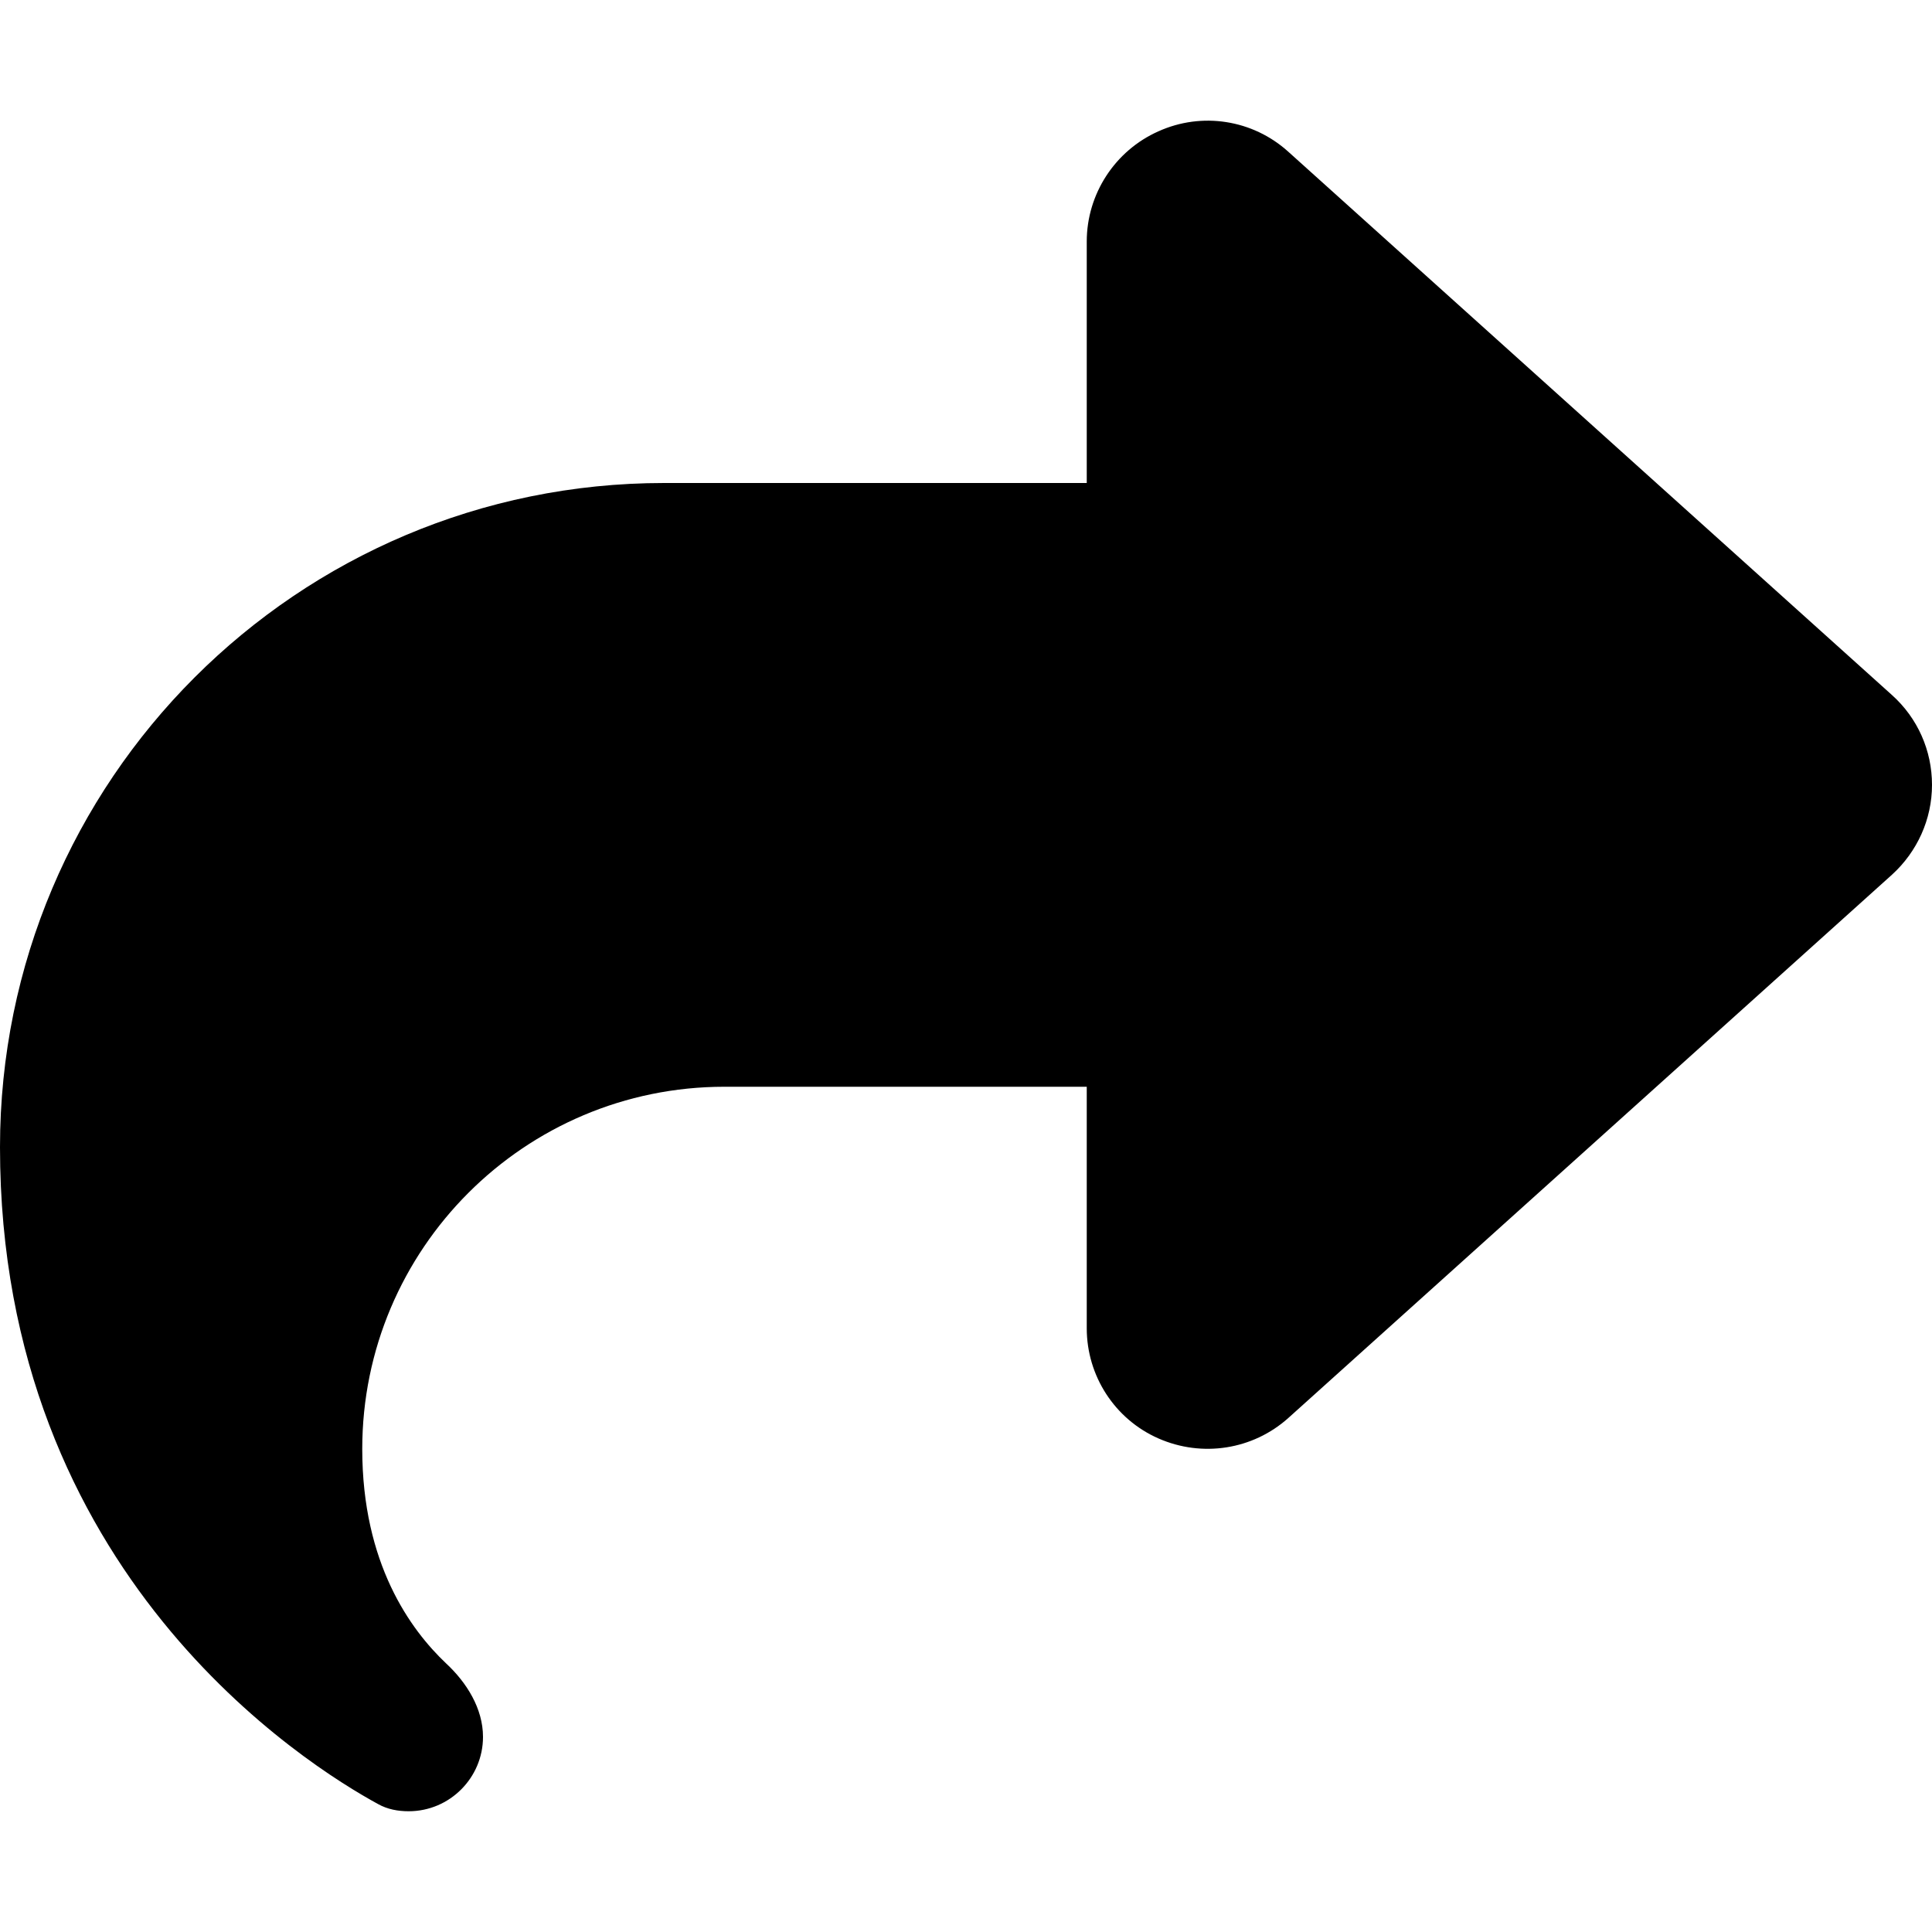
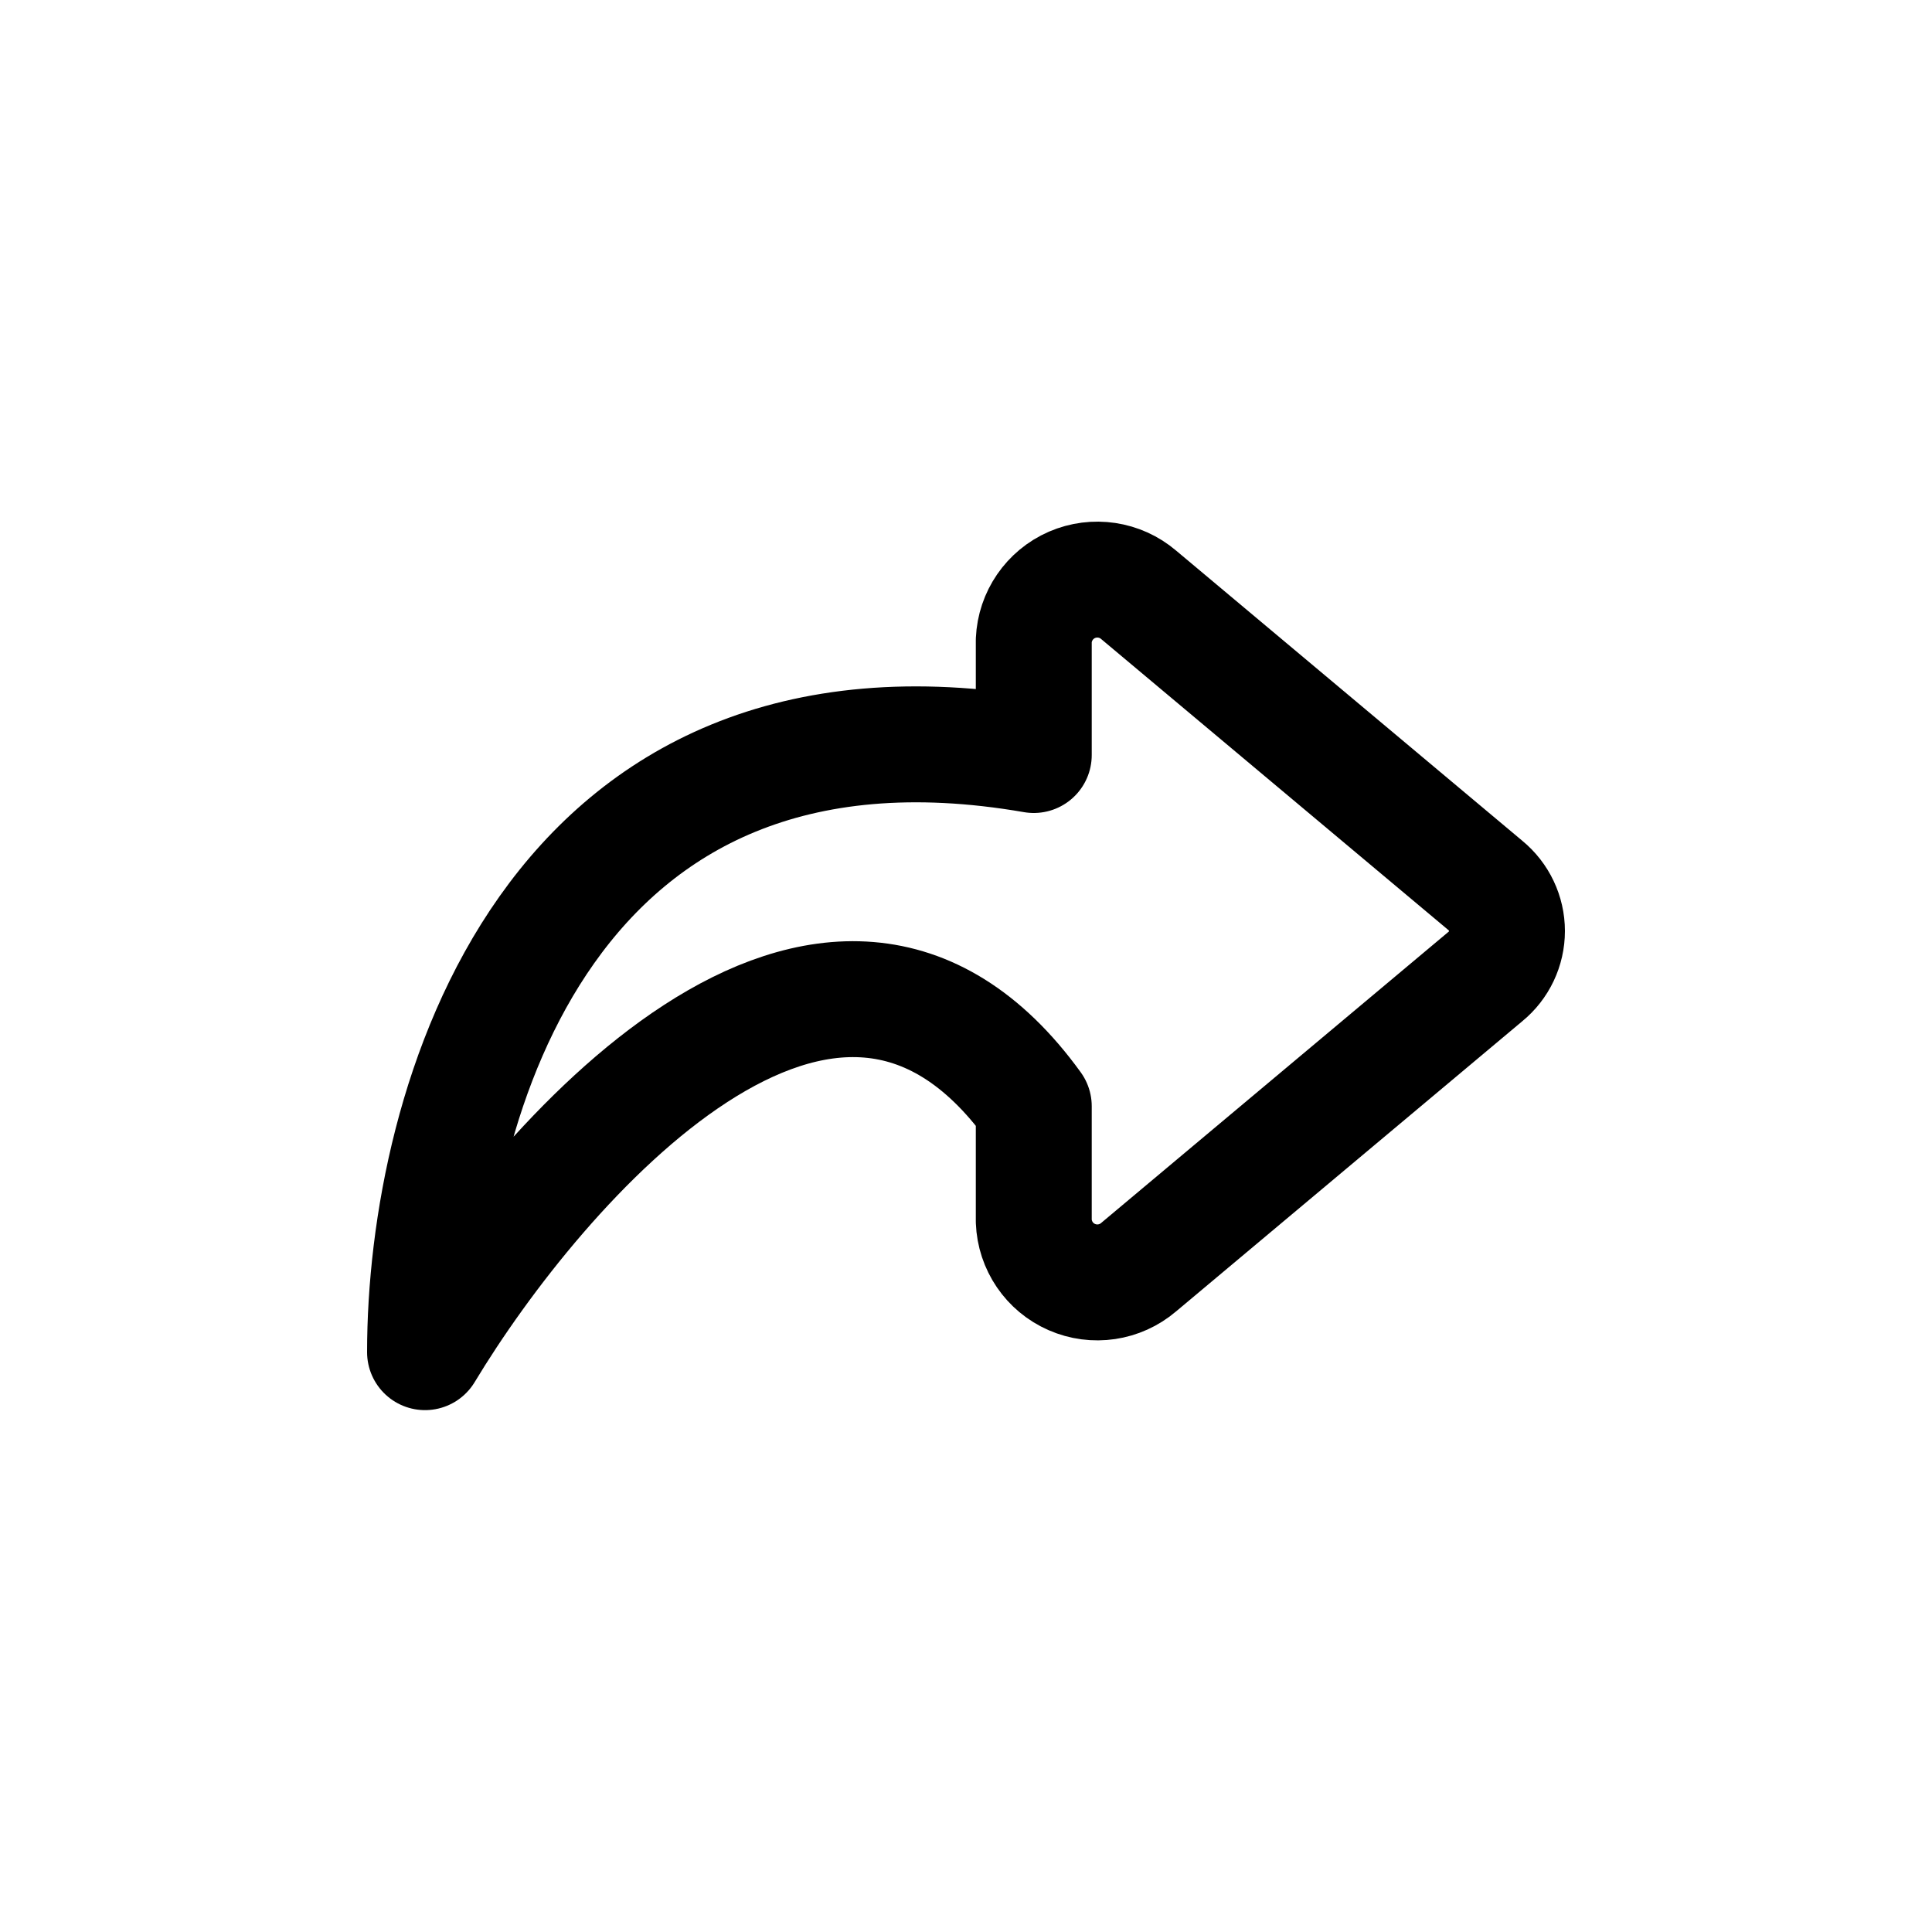
- <svg xmlns="http://www.w3.org/2000/svg" height="16" width="16" viewBox="0 0 512 512">
-   <path d="M307 34.8c-11.5 5.1-19 16.6-19 29.2v64H176C78.8 128 0 206.8 0 304C0 417.3 81.5 467.9 100.2 478.1c2.5 1.4 5.3 1.9 8.1 1.9c10.9 0 19.7-8.9 19.7-19.7c0-7.5-4.3-14.4-9.8-19.5C108.8 431.9 96 414.4 96 384c0-53 43-96 96-96h96v64c0 12.6 7.4 24.1 19 29.2s25 3 34.4-5.4l160-144c6.7-6.1 10.6-14.7 10.6-23.8s-3.8-17.7-10.6-23.8l-160-144c-9.4-8.5-22.9-10.6-34.4-5.4z" />
+ <svg xmlns="http://www.w3.org/2000/svg" viewBox="0 -0.5 25 25" fill="none">
+   <g id="SVGRepo_bgCarrier" stroke-width="0" />
+   <g id="SVGRepo_tracerCarrier" stroke-linecap="round" stroke-linejoin="round" />
+   <g id="SVGRepo_iconCarrier">
+     <path fill-rule="evenodd" clip-rule="evenodd" d="M14.734 15.897L19.22 12.137C19.397 11.993 19.5 11.776 19.5 11.547C19.5 11.319 19.397 11.102 19.22 10.957L14.734 7.197C14.495 6.993 14.16 6.943 13.871 7.068C13.582 7.194 13.391 7.473 13.377 7.787V9.27C7.079 8.179 5.5 13.815 5.5 16.997C6.961 14.573 10.747 10.179 13.377 13.815V15.302C13.389 15.618 13.58 15.899 13.869 16.025C14.158 16.152 14.494 16.102 14.734 15.897Z" stroke="#000000" stroke-width="1.5" stroke-linecap="round" stroke-linejoin="round" />
+   </g>
</svg>
